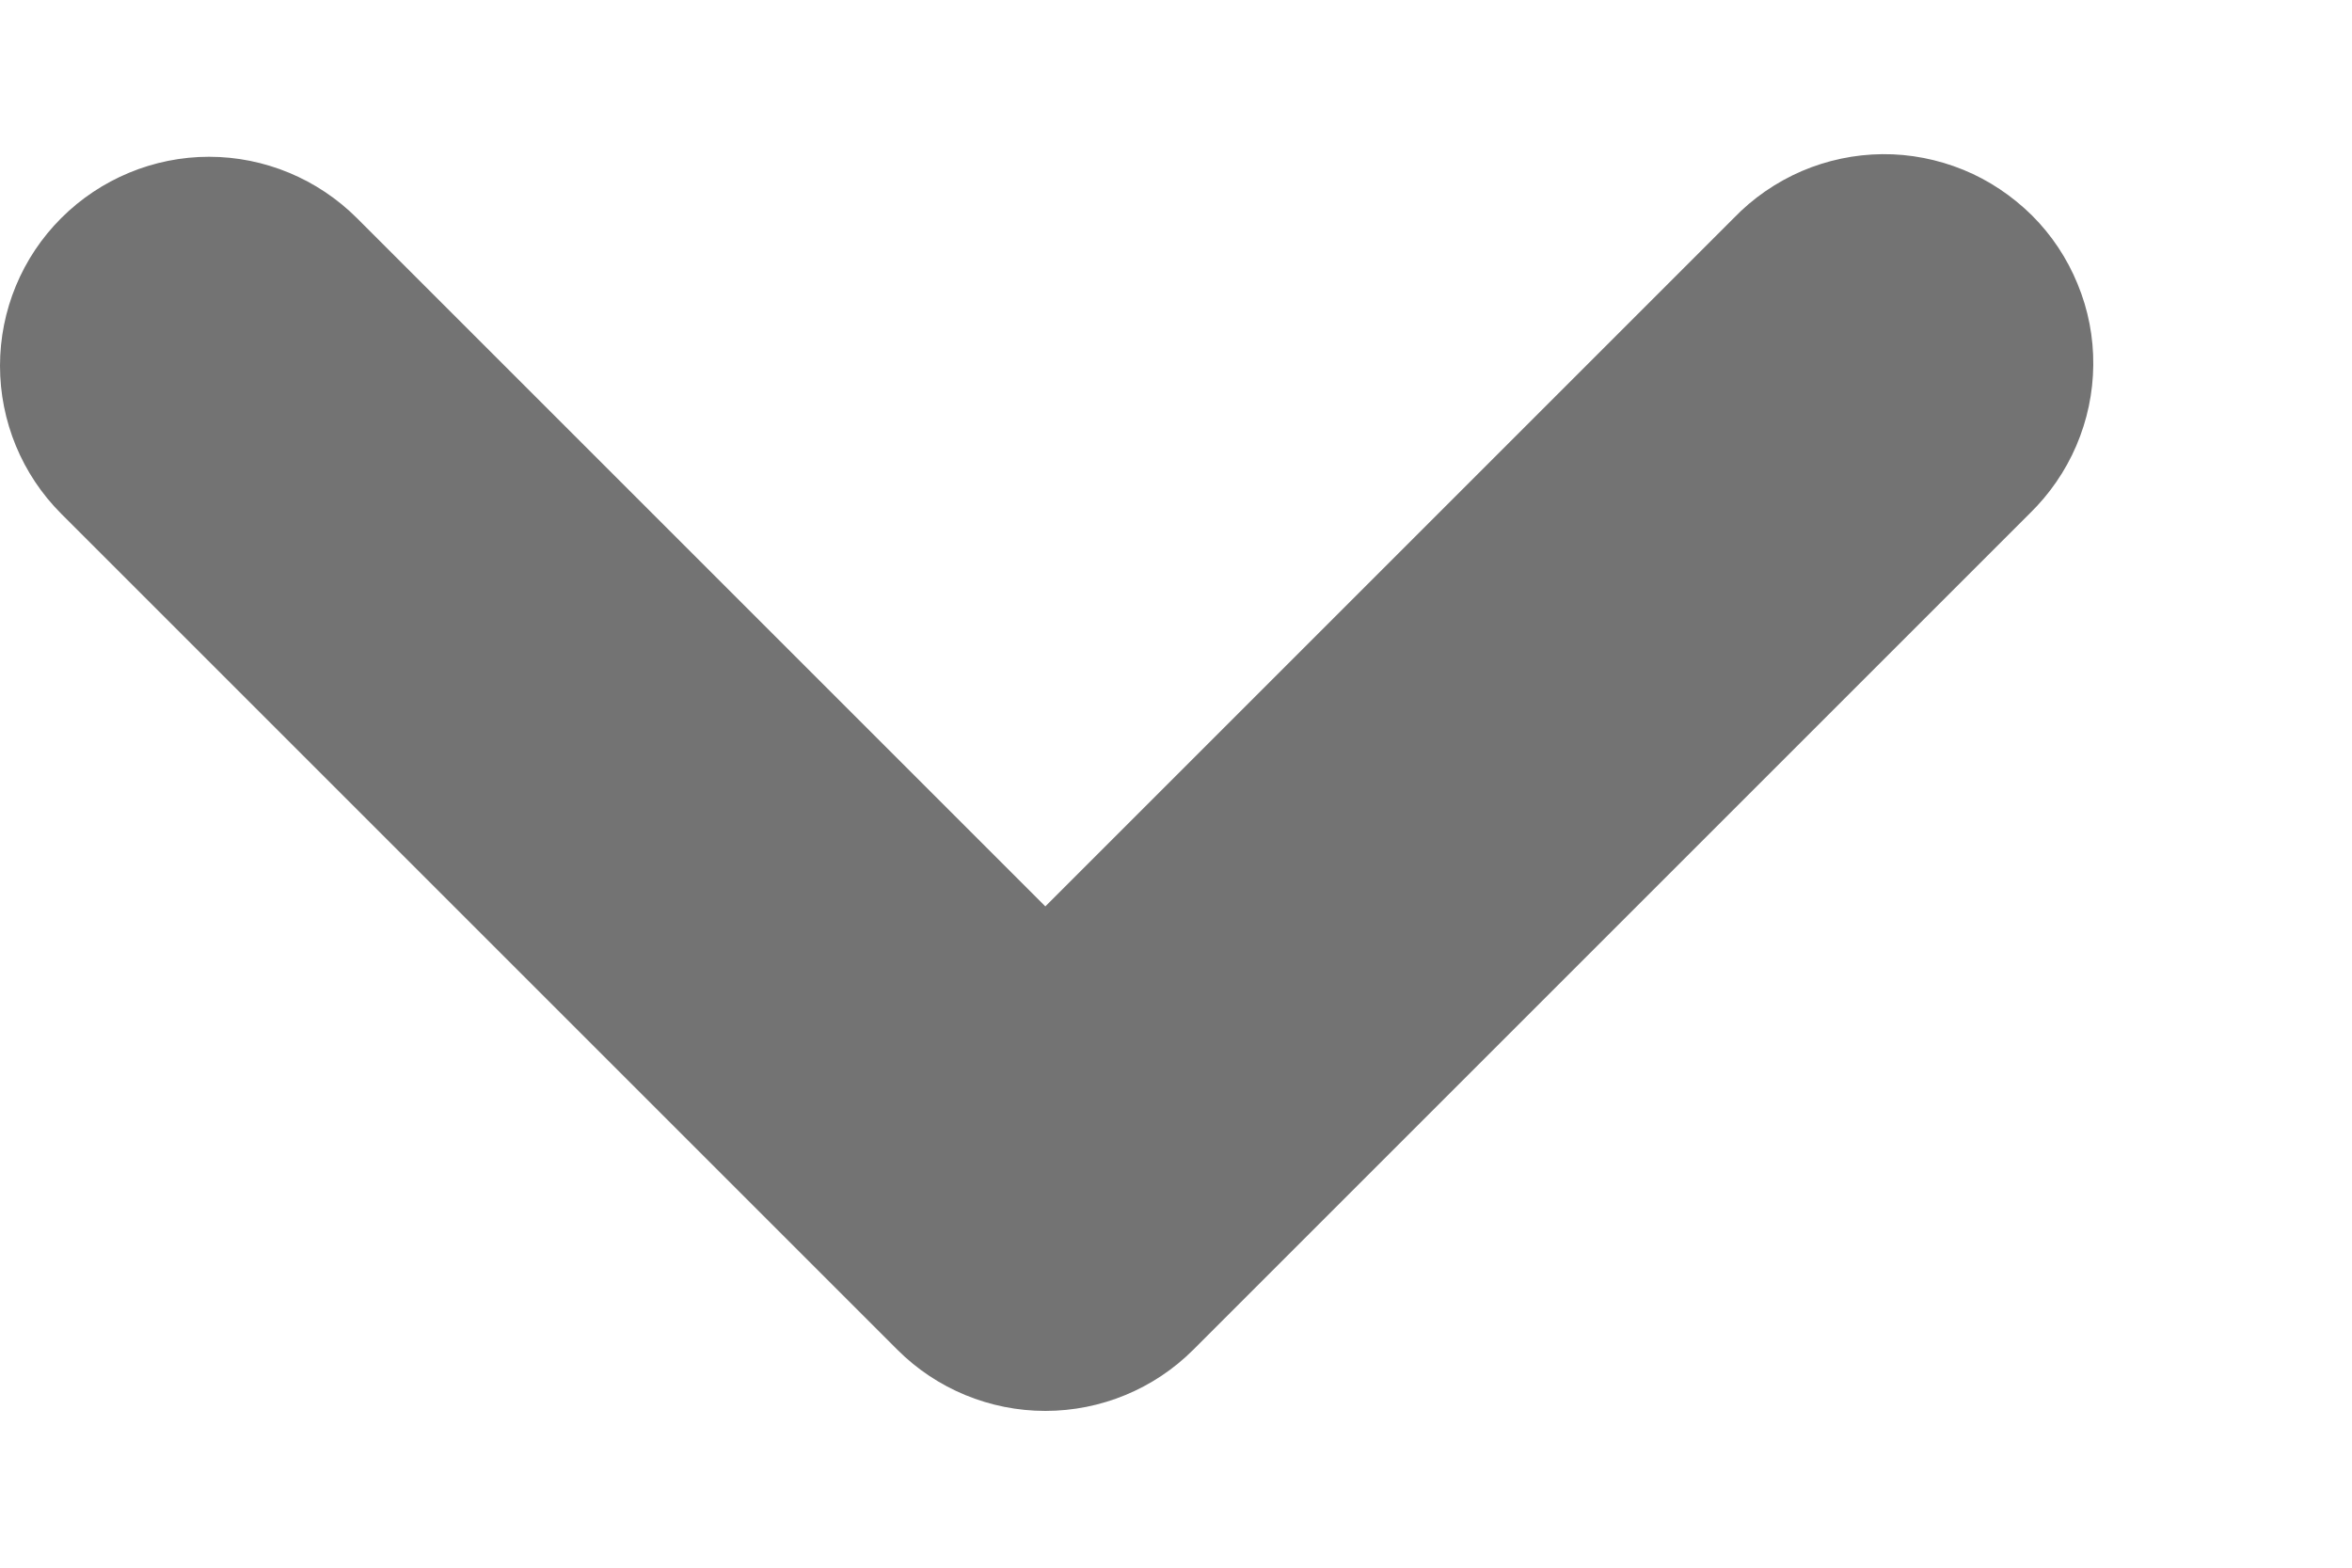
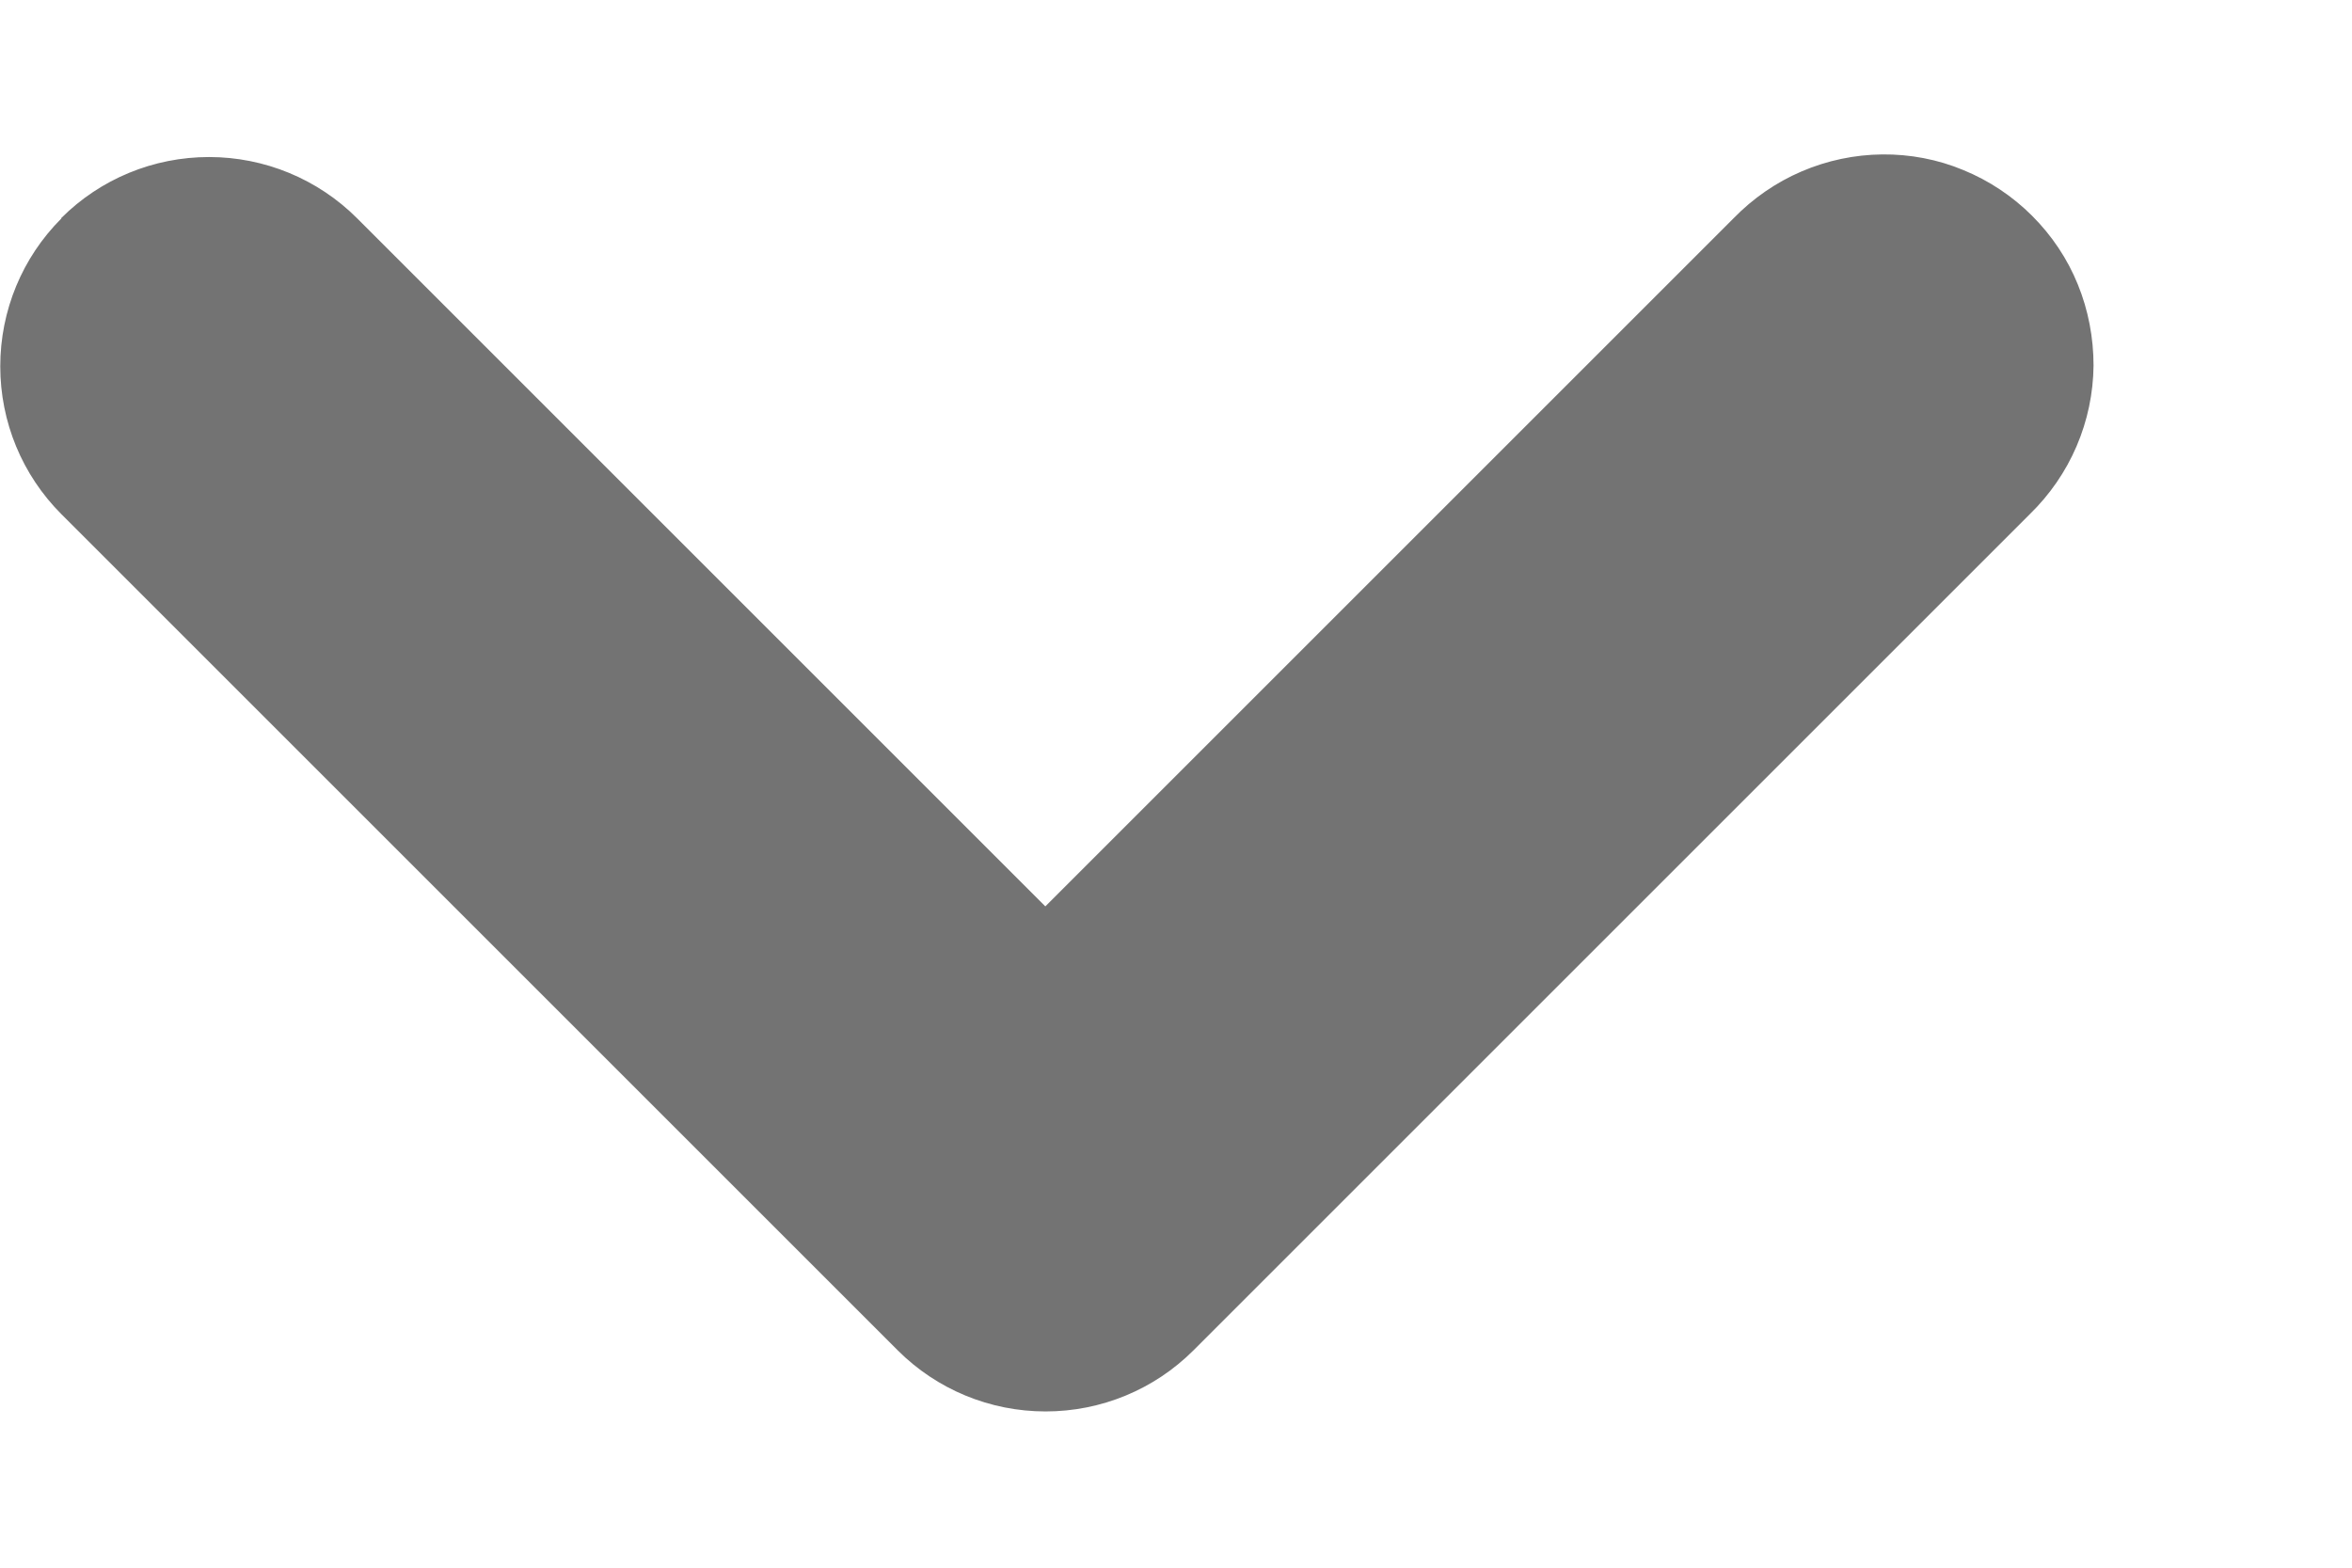
- <svg xmlns="http://www.w3.org/2000/svg" width="9" height="6" viewBox="0 0 9 6" fill="none">
-   <path fill-rule="evenodd" clip-rule="evenodd" d="M0.234 0.835C0.384 0.685 0.588 0.6 0.8 0.6C1.012 0.6 1.216 0.685 1.366 0.835L4 3.469L6.634 0.835C6.708 0.758 6.797 0.697 6.894 0.655C6.992 0.613 7.097 0.591 7.203 0.59C7.309 0.589 7.415 0.61 7.513 0.65C7.611 0.69 7.7 0.75 7.776 0.825C7.851 0.9 7.91 0.989 7.95 1.087C7.991 1.186 8.011 1.291 8.01 1.397C8.009 1.504 7.987 1.608 7.945 1.706C7.903 1.804 7.842 1.892 7.766 1.966L4.566 5.166C4.416 5.316 4.212 5.4 4 5.4C3.788 5.4 3.584 5.316 3.434 5.166L0.234 1.966C0.084 1.816 0 1.612 0 1.4C0 1.188 0.084 0.985 0.234 0.835Z" fill="#737373" />
+ <svg xmlns="http://www.w3.org/2000/svg" fill="none" height="6" viewBox="0 0 9 6" width="9">
+   <path clip-rule="evenodd" d="m.234.835c.15-.15.353-.234.566-.234.212 0 .416.084.566.234l2.634 2.634 2.634-2.634c.074-.076.162-.137.26-.179.098-.042.203-.064.309-.065.106-.001.212.019.31.06.098.04.188.1.263.175.075.075.135.164.175.263.04.098.06.204.06.31-.001.106-.023.211-.065.309-.042.098-.103.186-.179.26l-3.2 3.2c-.15.15-.353.234-.566.234s-.416-.084-.566-.234l-3.2-3.2c-.15-.15-.234-.353-.234-.566s.084-.416.234-.566z" fill="#737373" fill-rule="evenodd" />
</svg>
